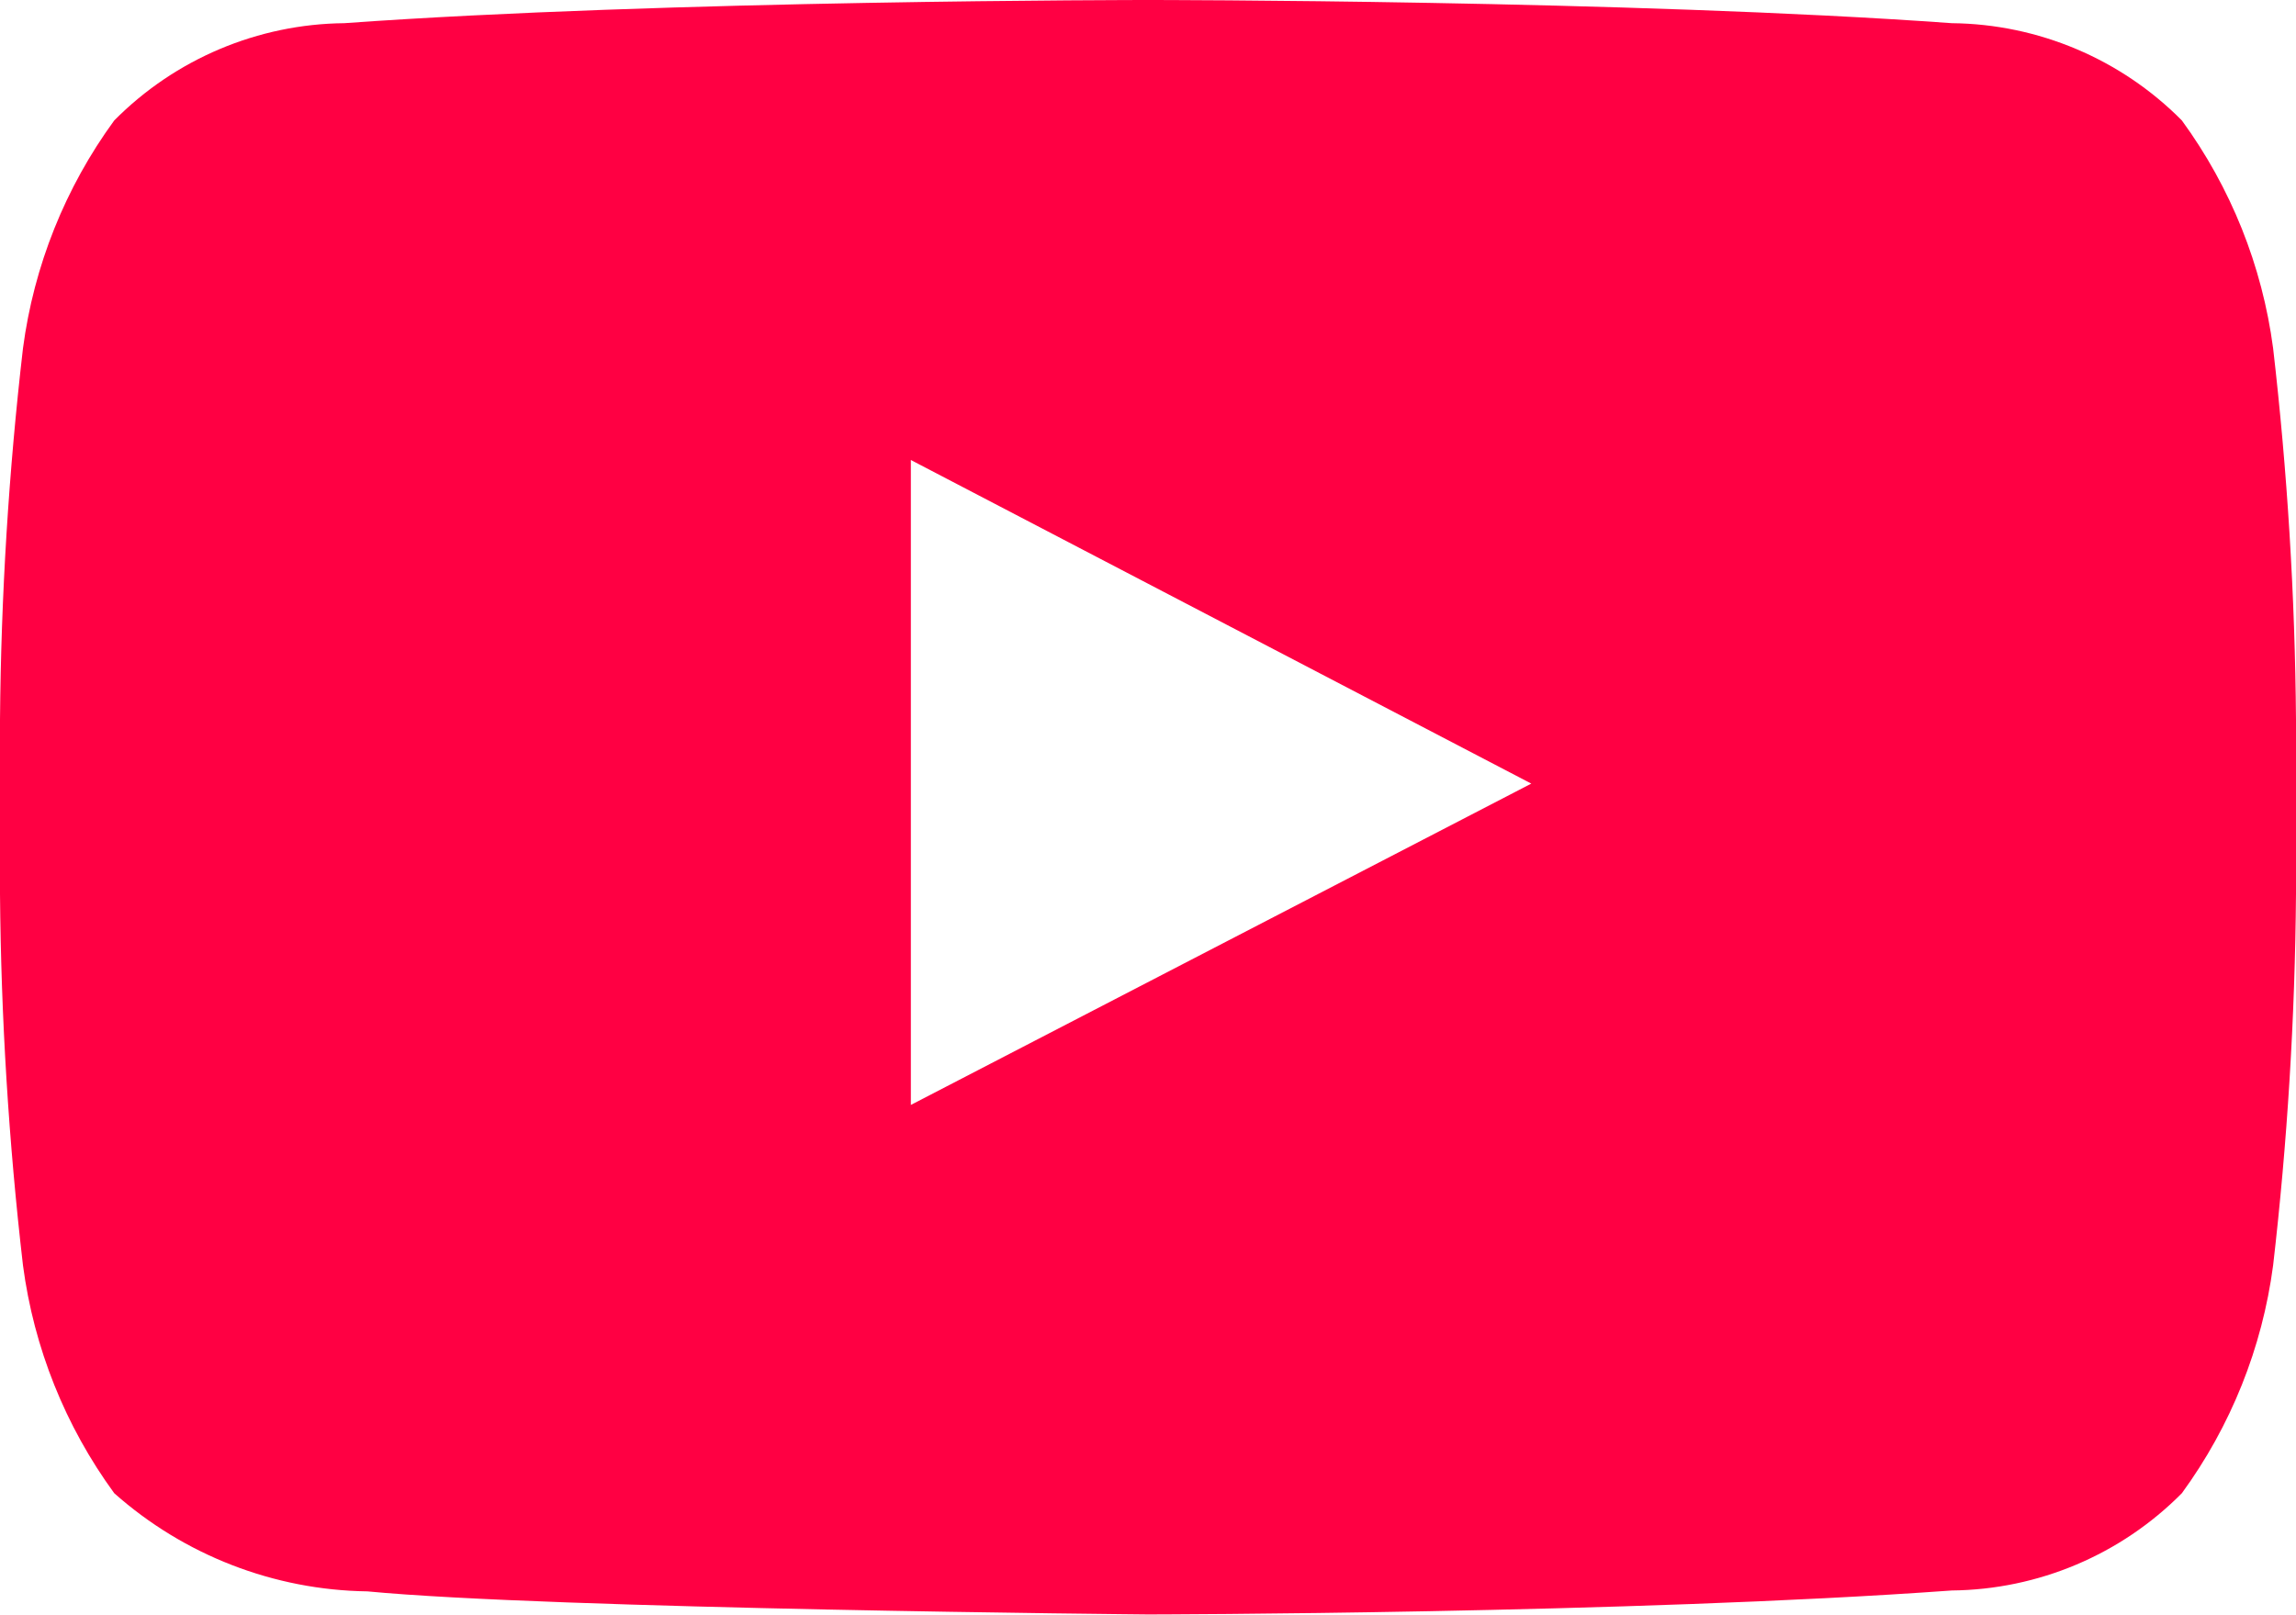
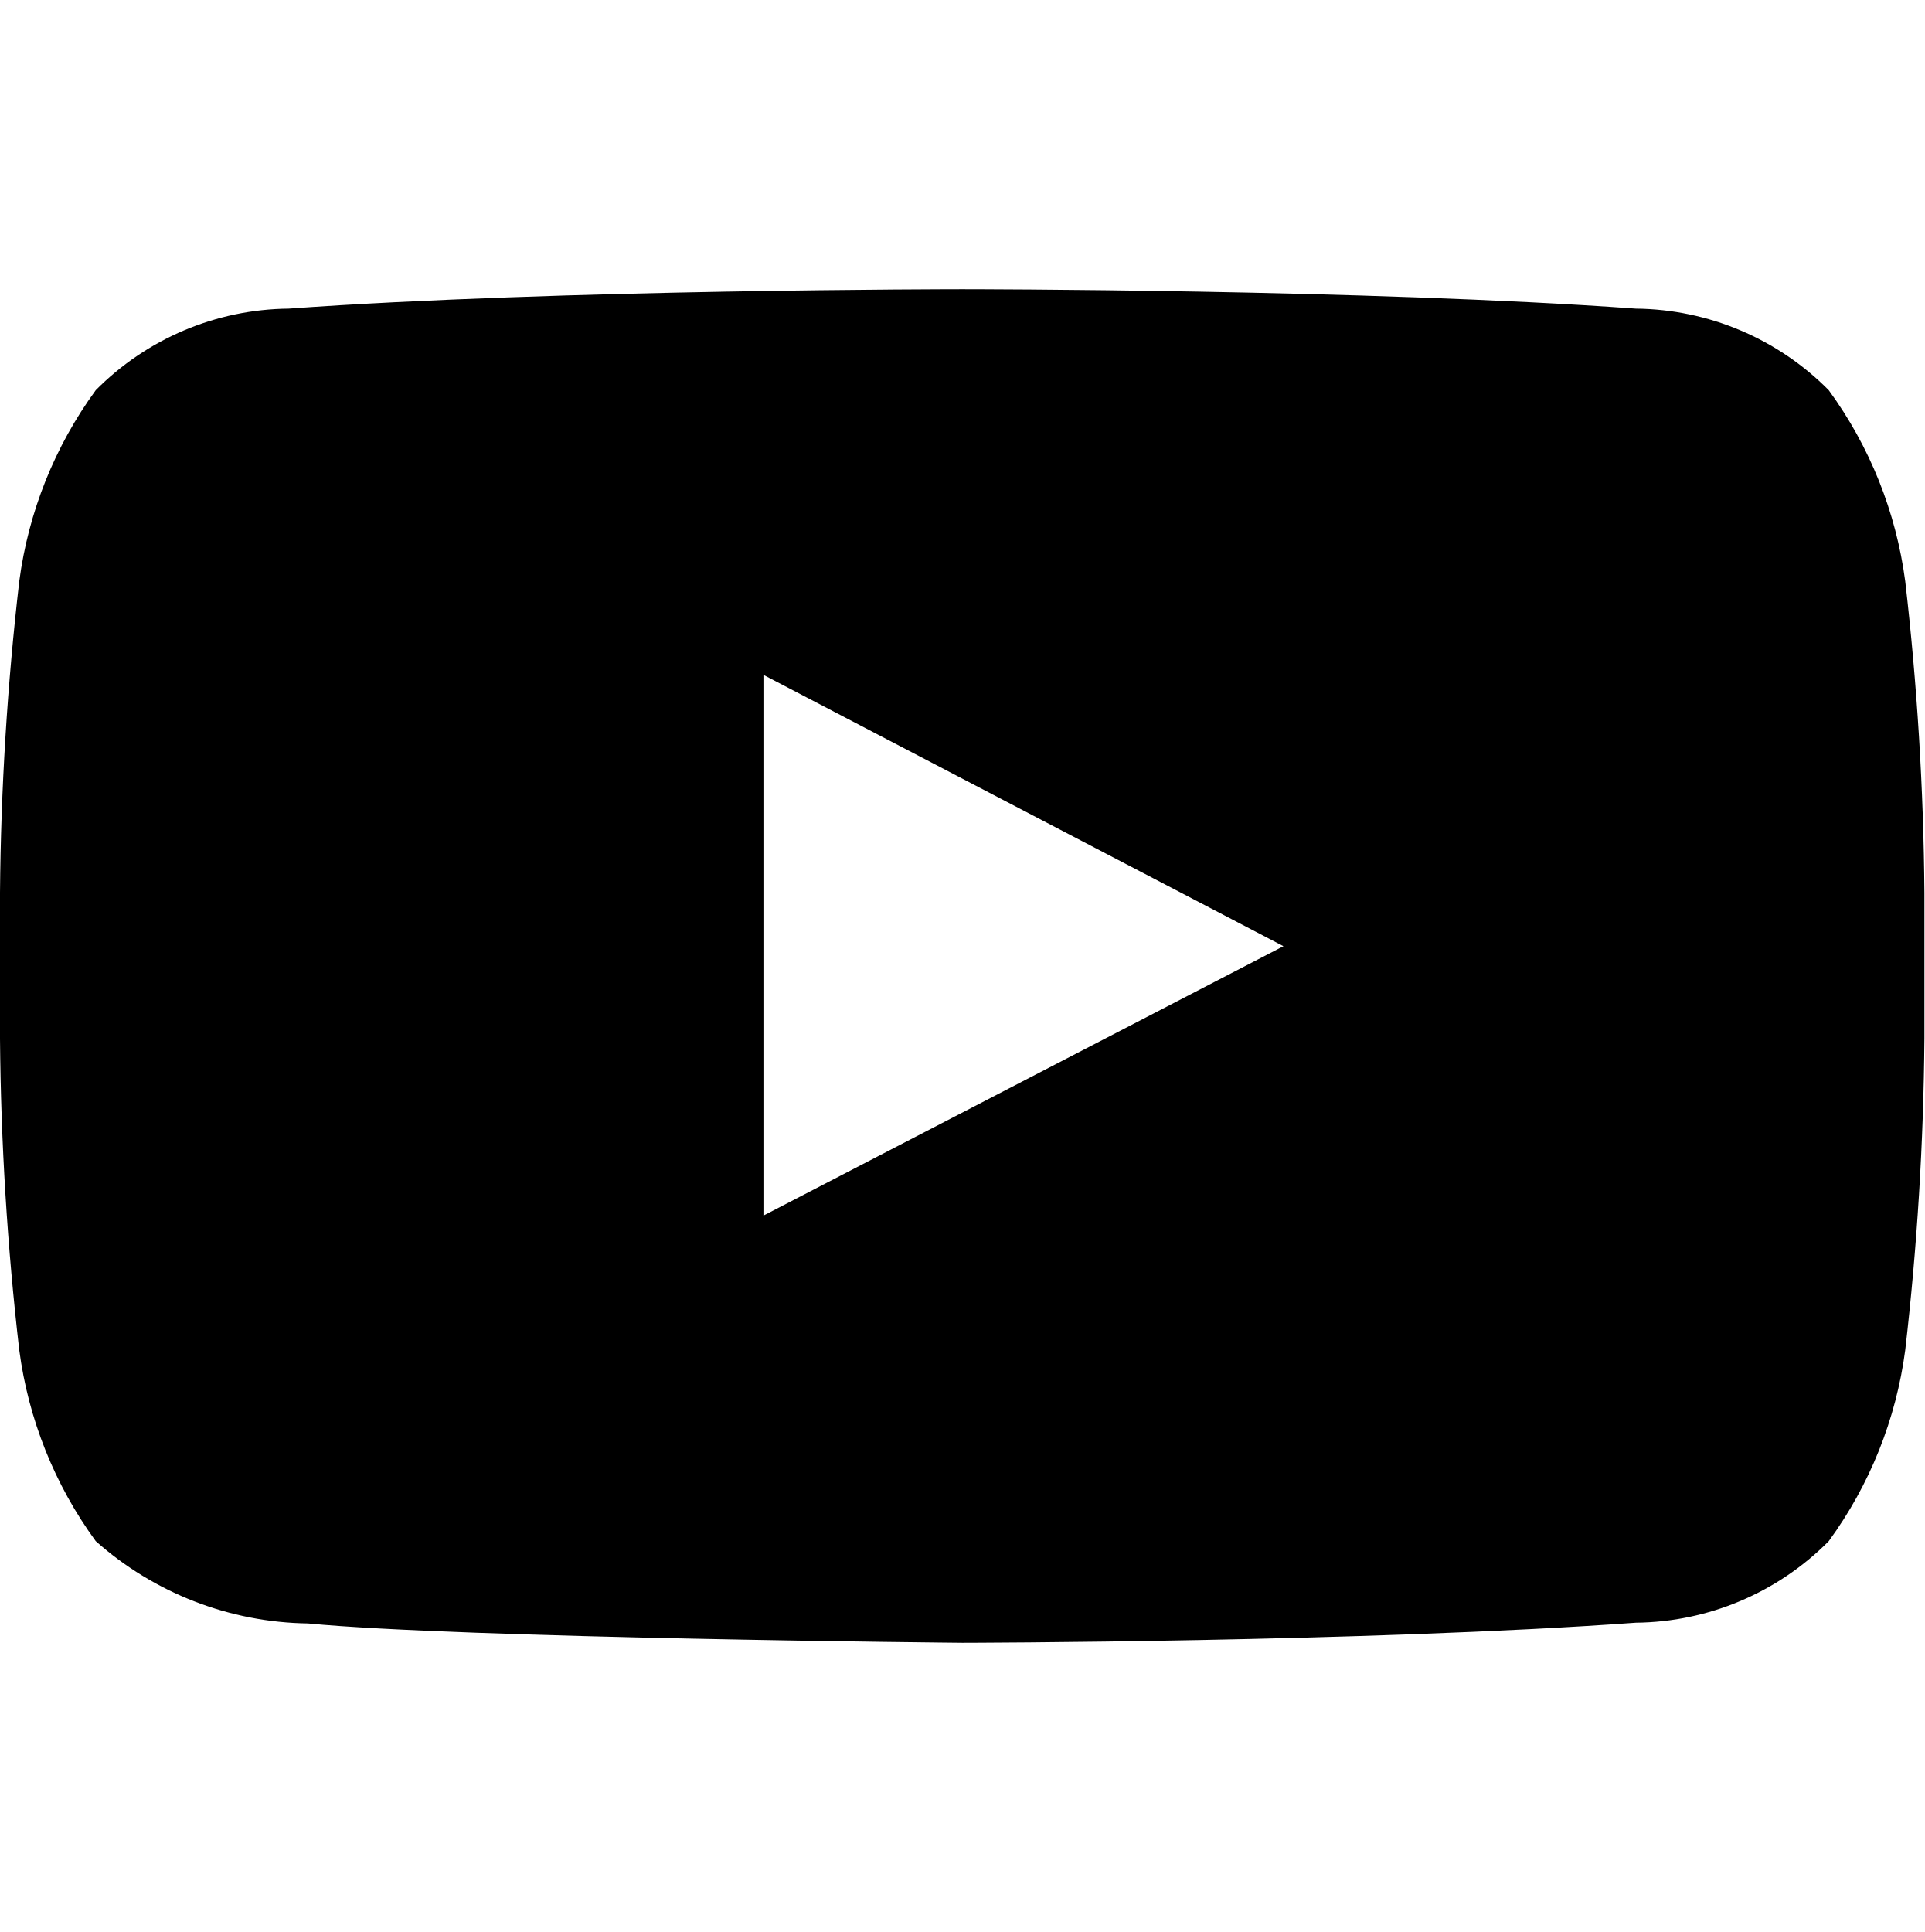
- <svg xmlns="http://www.w3.org/2000/svg" id="Youtube" width="23.173" height="16.299" viewBox="0 0 23.173 16.299">
-   <path id="Youtube-2" data-name="Youtube" d="M22.021,24.031a3.314,3.314,0,0,0-2.322-.982c-3.243-.234-8.107-.234-8.107-.234h-.01s-4.864,0-8.107.234a3.314,3.314,0,0,0-2.322.982,5.011,5.011,0,0,0-.921,2.3A35.064,35.064,0,0,0,0,30.082V31.84A35.065,35.065,0,0,0,.232,35.59a5.011,5.011,0,0,0,.921,2.3,3.929,3.929,0,0,0,2.555.991c1.854.178,7.879.233,7.879.233s4.869-.007,8.112-.242a3.314,3.314,0,0,0,2.322-.982,5.013,5.013,0,0,0,.921-2.3,35.09,35.09,0,0,0,.231-3.751V30.082a35.09,35.09,0,0,0-.231-3.751,5.013,5.013,0,0,0-.921-2.3M9.193,33.97V27.459l6.262,3.267Z" transform="translate(0 -22.815)" fill="#ff0043" fill-rule="evenodd" />
+ <svg xmlns="http://www.w3.org/2000/svg" id="Youtube" width="32.173" height="32.299" viewBox="0 0 23.173 16.299">
+   <path id="Youtube-2" data-name="Youtube" d="M22.021,24.031a3.314,3.314,0,0,0-2.322-.982c-3.243-.234-8.107-.234-8.107-.234h-.01s-4.864,0-8.107.234a3.314,3.314,0,0,0-2.322.982,5.011,5.011,0,0,0-.921,2.3A35.064,35.064,0,0,0,0,30.082V31.84A35.065,35.065,0,0,0,.232,35.59a5.011,5.011,0,0,0,.921,2.3,3.929,3.929,0,0,0,2.555.991c1.854.178,7.879.233,7.879.233s4.869-.007,8.112-.242a3.314,3.314,0,0,0,2.322-.982,5.013,5.013,0,0,0,.921-2.3,35.09,35.09,0,0,0,.231-3.751V30.082a35.09,35.09,0,0,0-.231-3.751,5.013,5.013,0,0,0-.921-2.3M9.193,33.97V27.459l6.262,3.267Z" transform="translate(0 -22.815)" fill-rule="evenodd" />
</svg>
